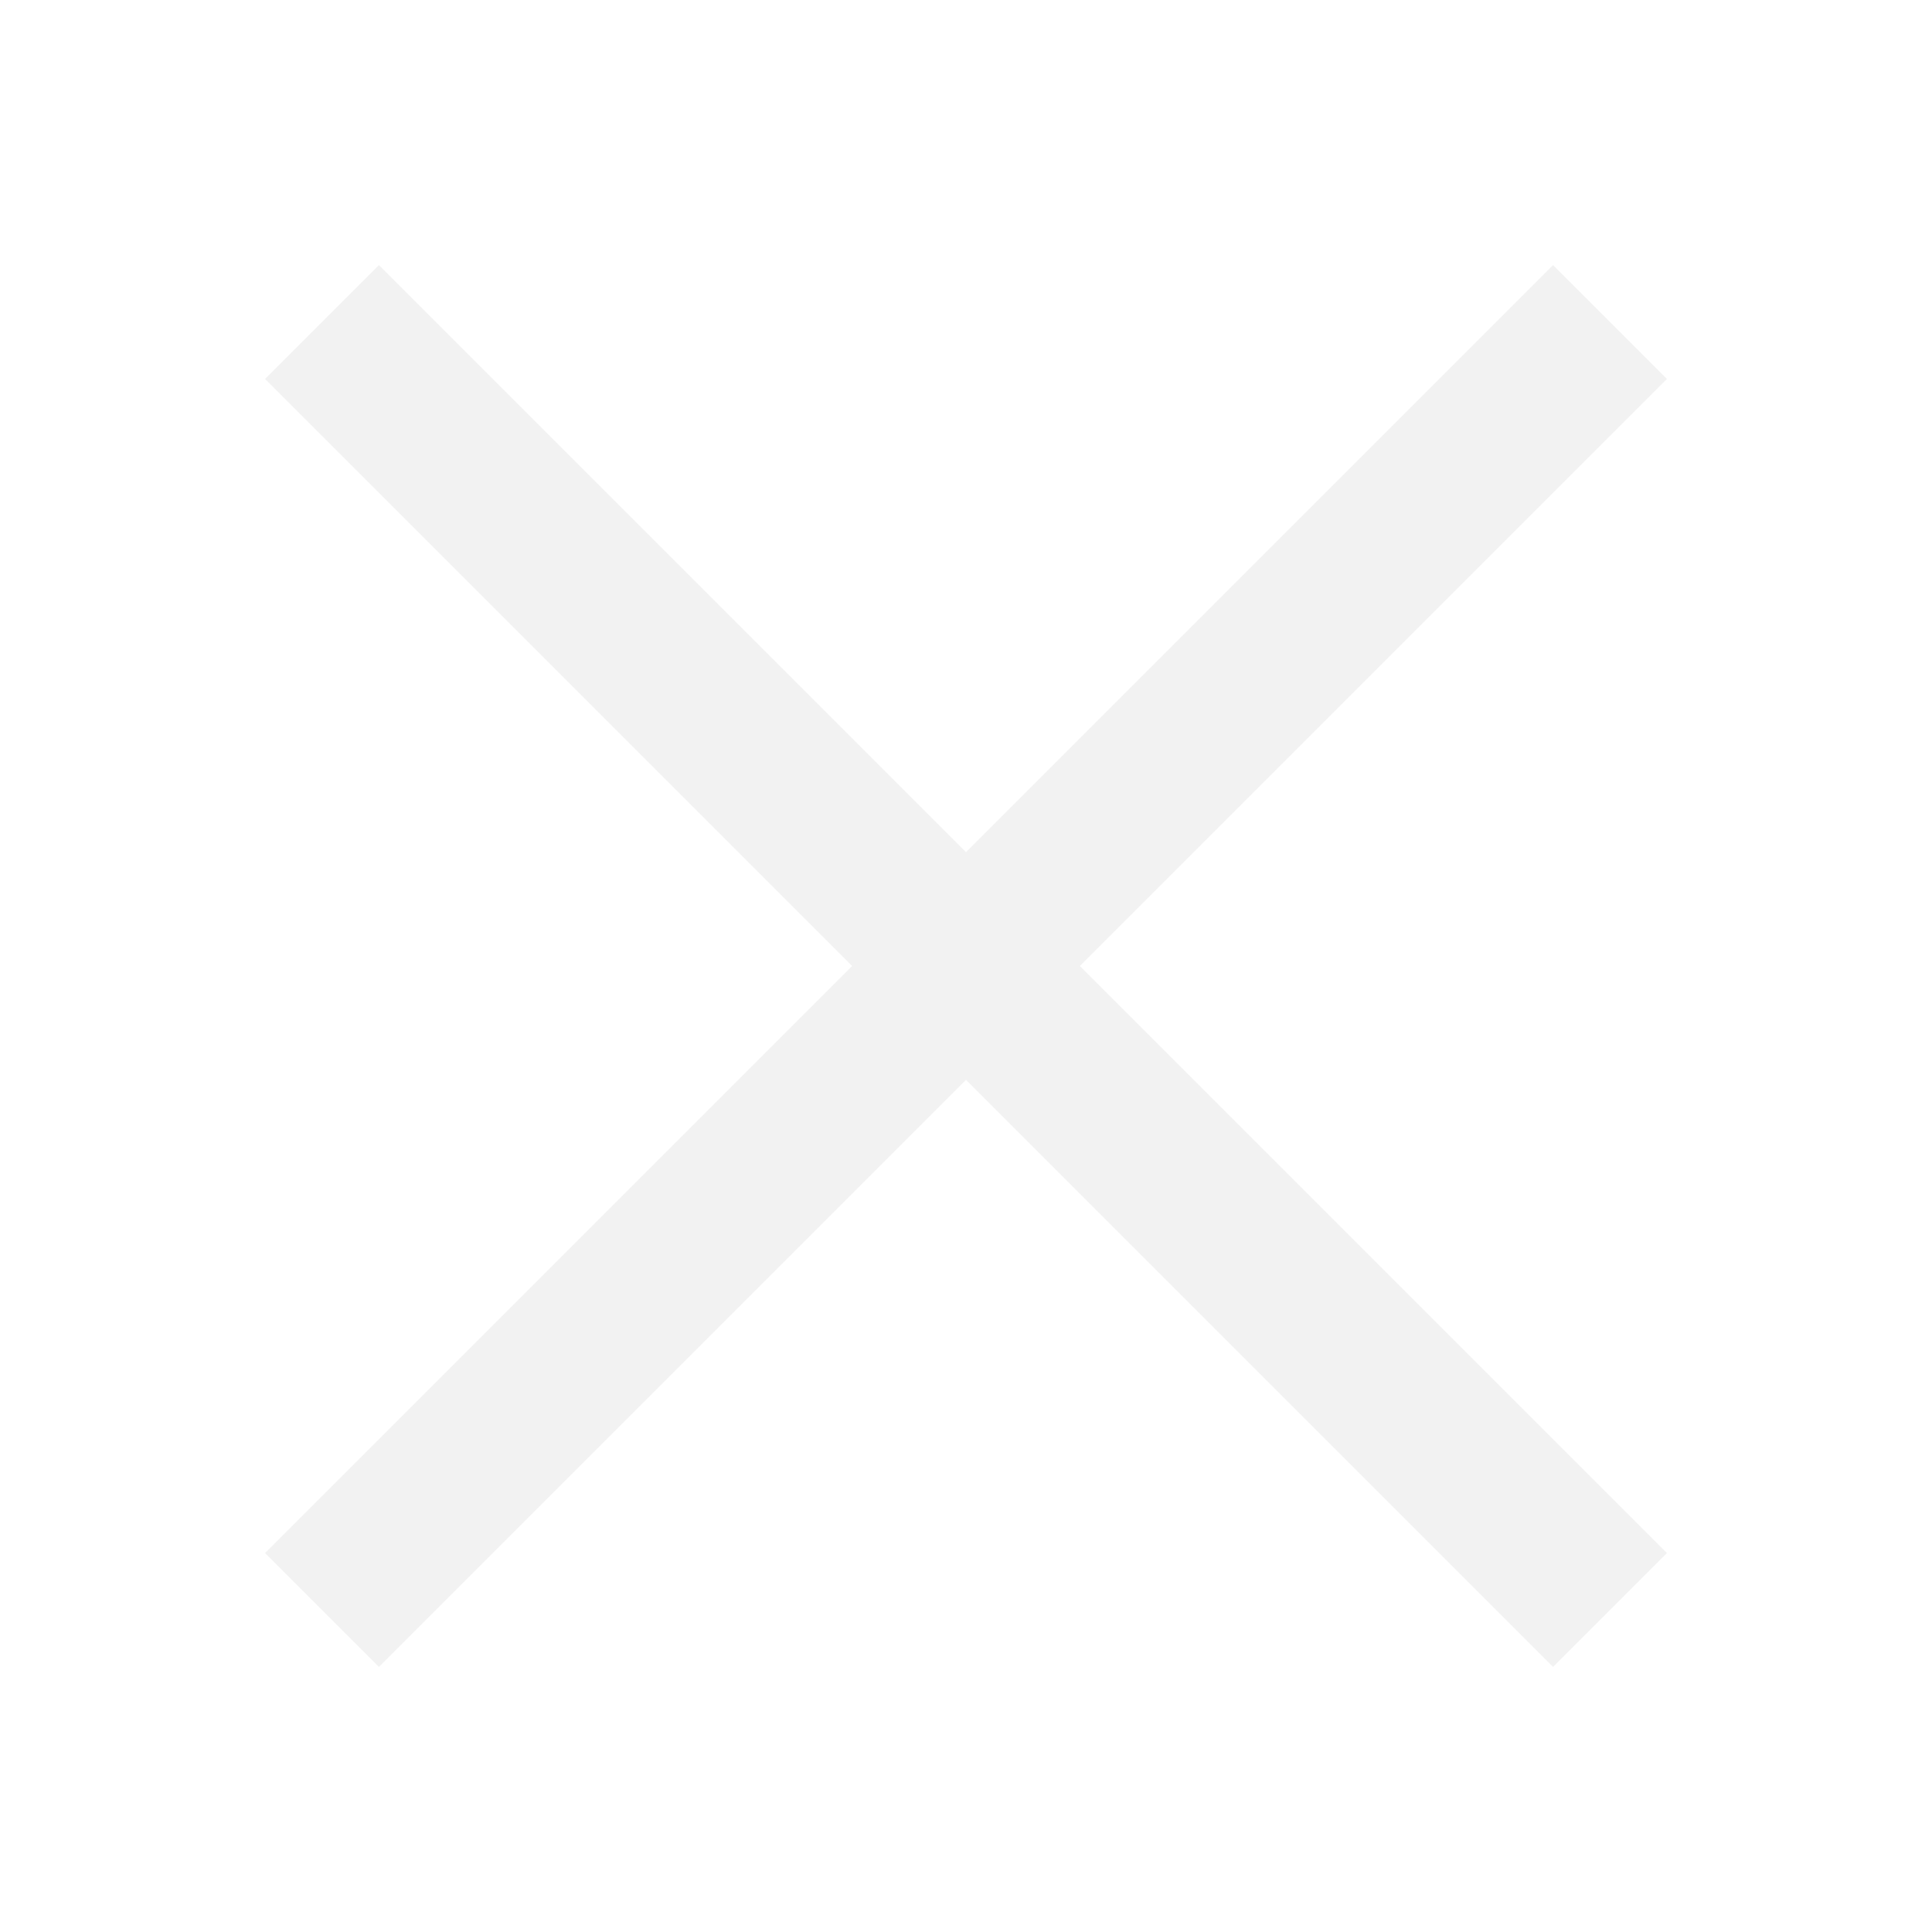
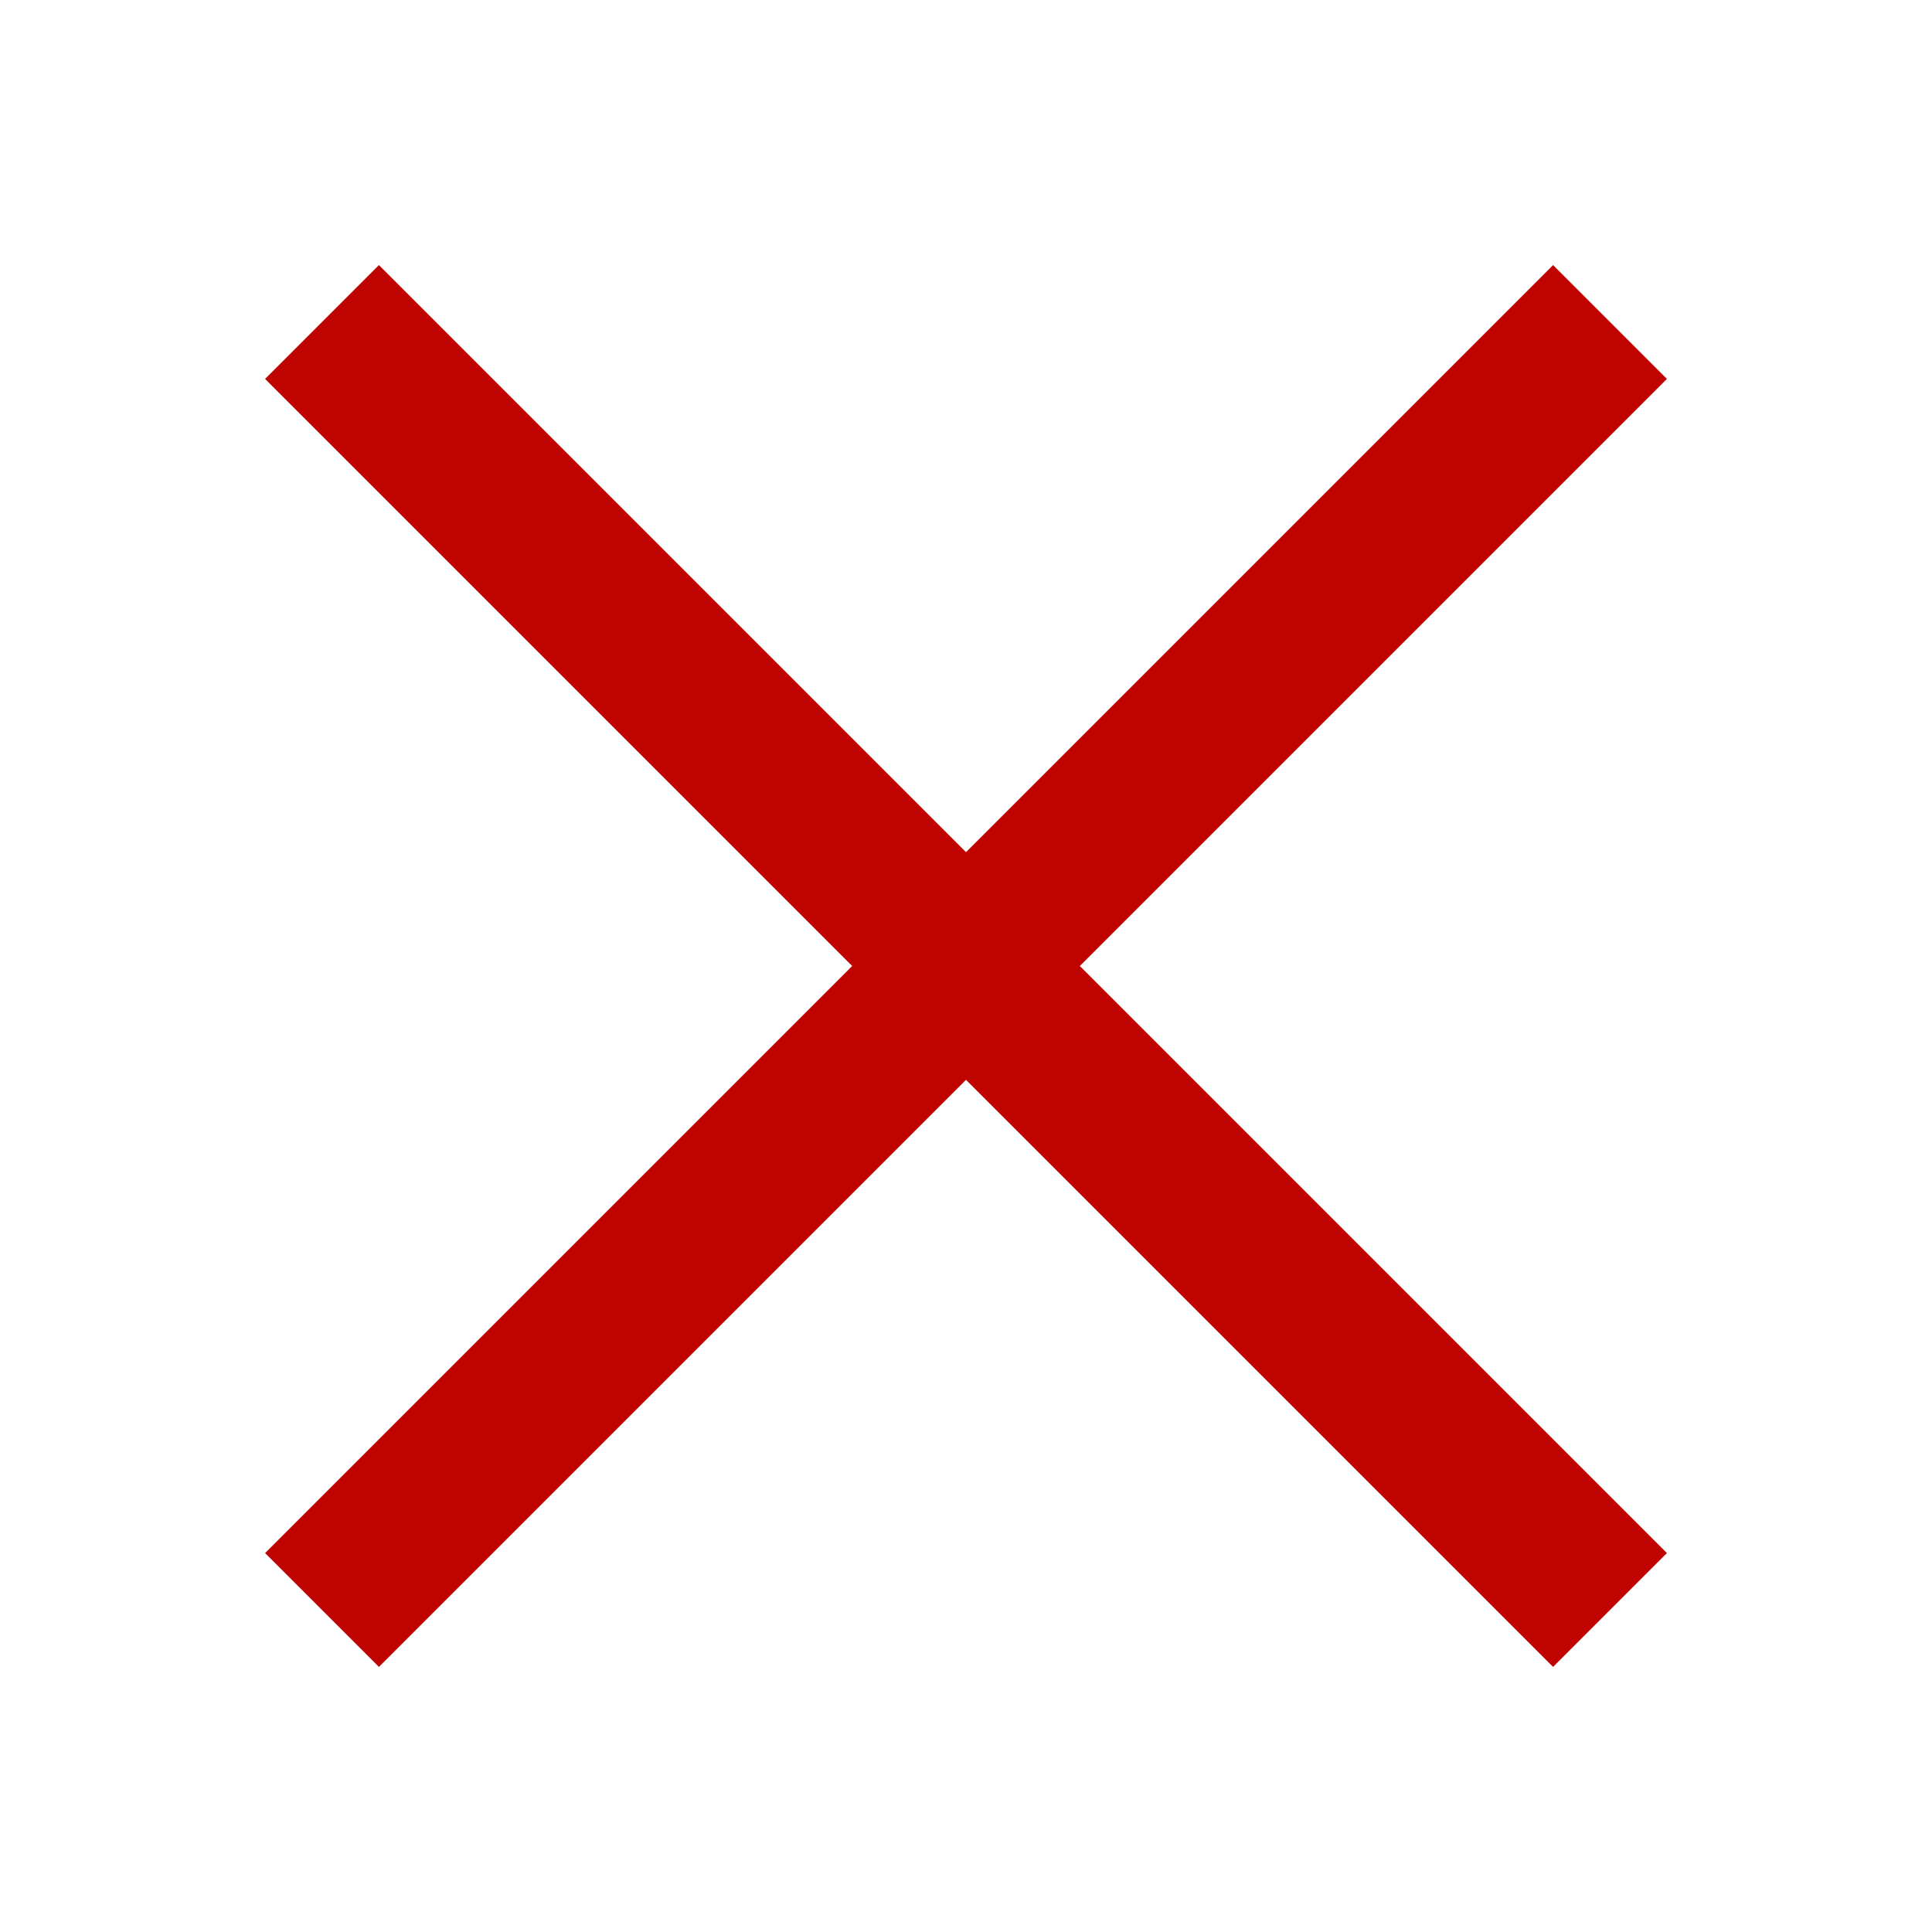
<svg xmlns="http://www.w3.org/2000/svg" viewBox="0 0 24 24" width="24px" height="24px" version="1.1" id="svg52">
  <defs id="defs56" />
-   <path d="M 4.707 3.293 L 3.293 4.707 L 10.586 12 L 3.293 19.293 L 4.707 20.707 L 12 13.414 L 19.293 20.707 L 20.707 19.293 L 13.414 12 L 20.707 4.707 L 19.293 3.293 L 12 10.586 L 4.707 3.293 z" id="path50" style="fill:#f2f2f2" />
+   <path d="M 4.707 3.293 L 3.293 4.707 L 10.586 12 L 3.293 19.293 L 4.707 20.707 L 12 13.414 L 19.293 20.707 L 20.707 19.293 L 13.414 12 L 20.707 4.707 L 19.293 3.293 L 12 10.586 L 4.707 3.293 z" id="path50" style="fill:#be0300;fill-opacity:1" />
</svg>
